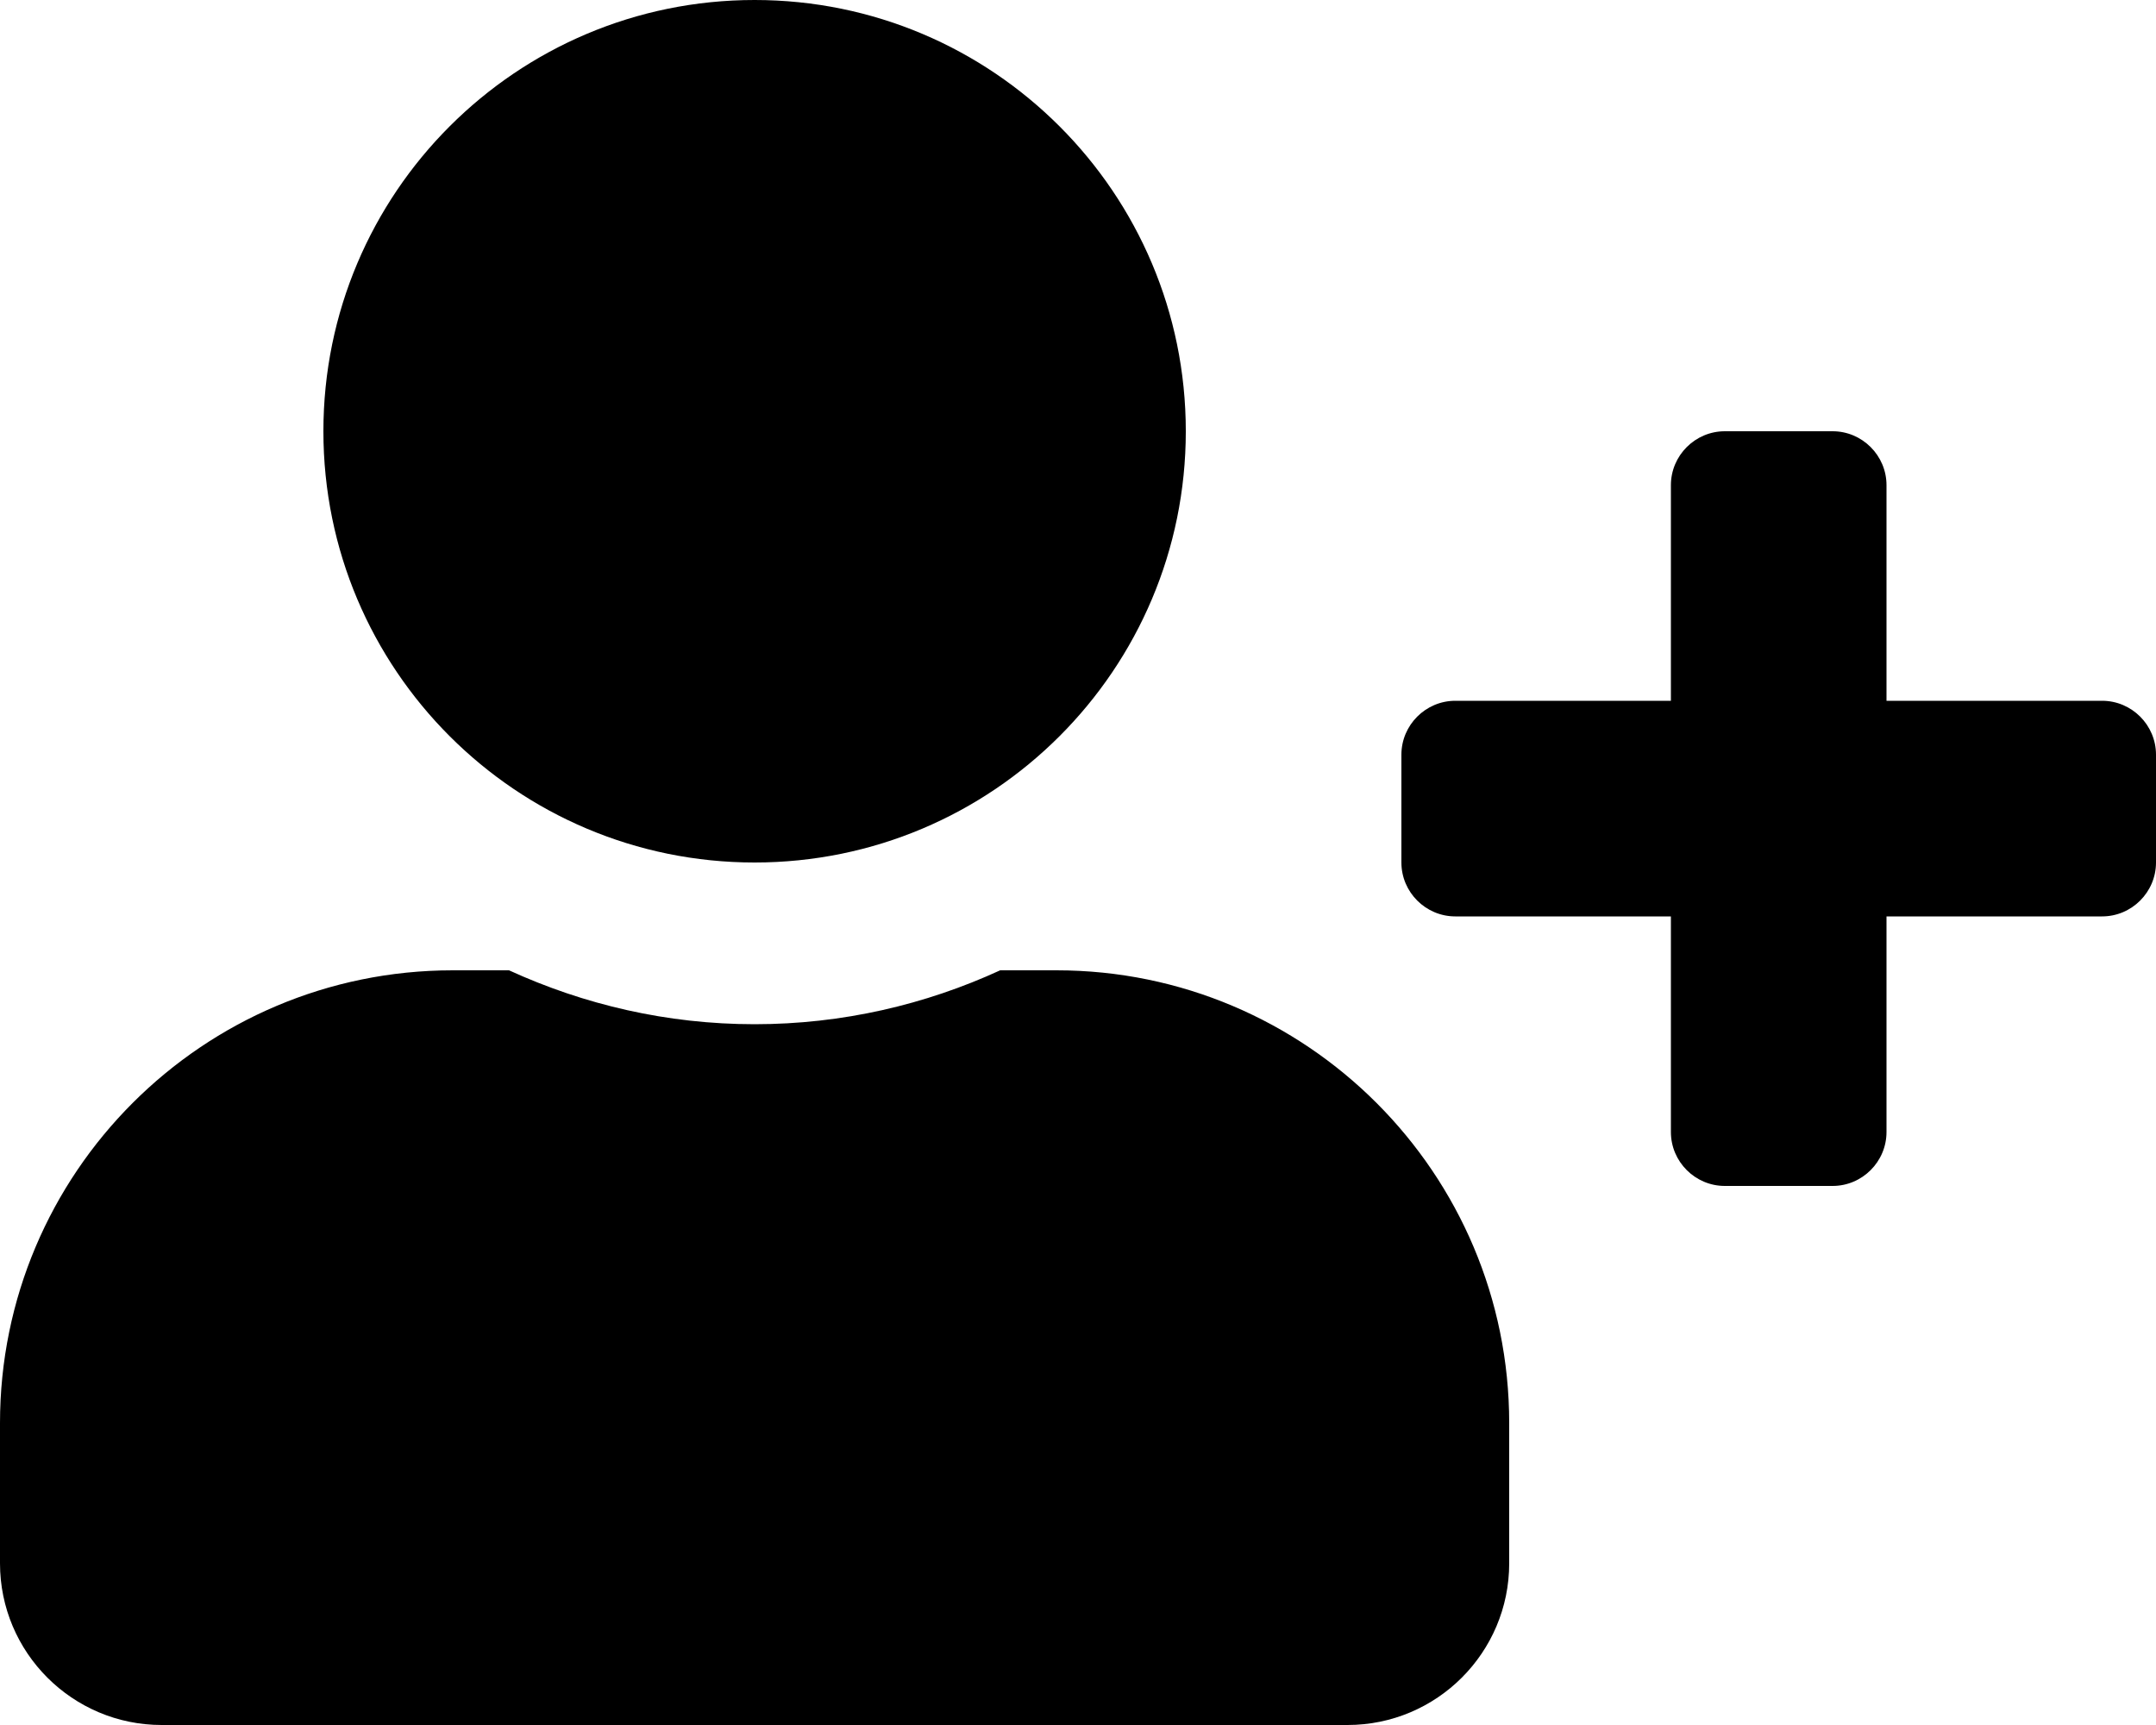
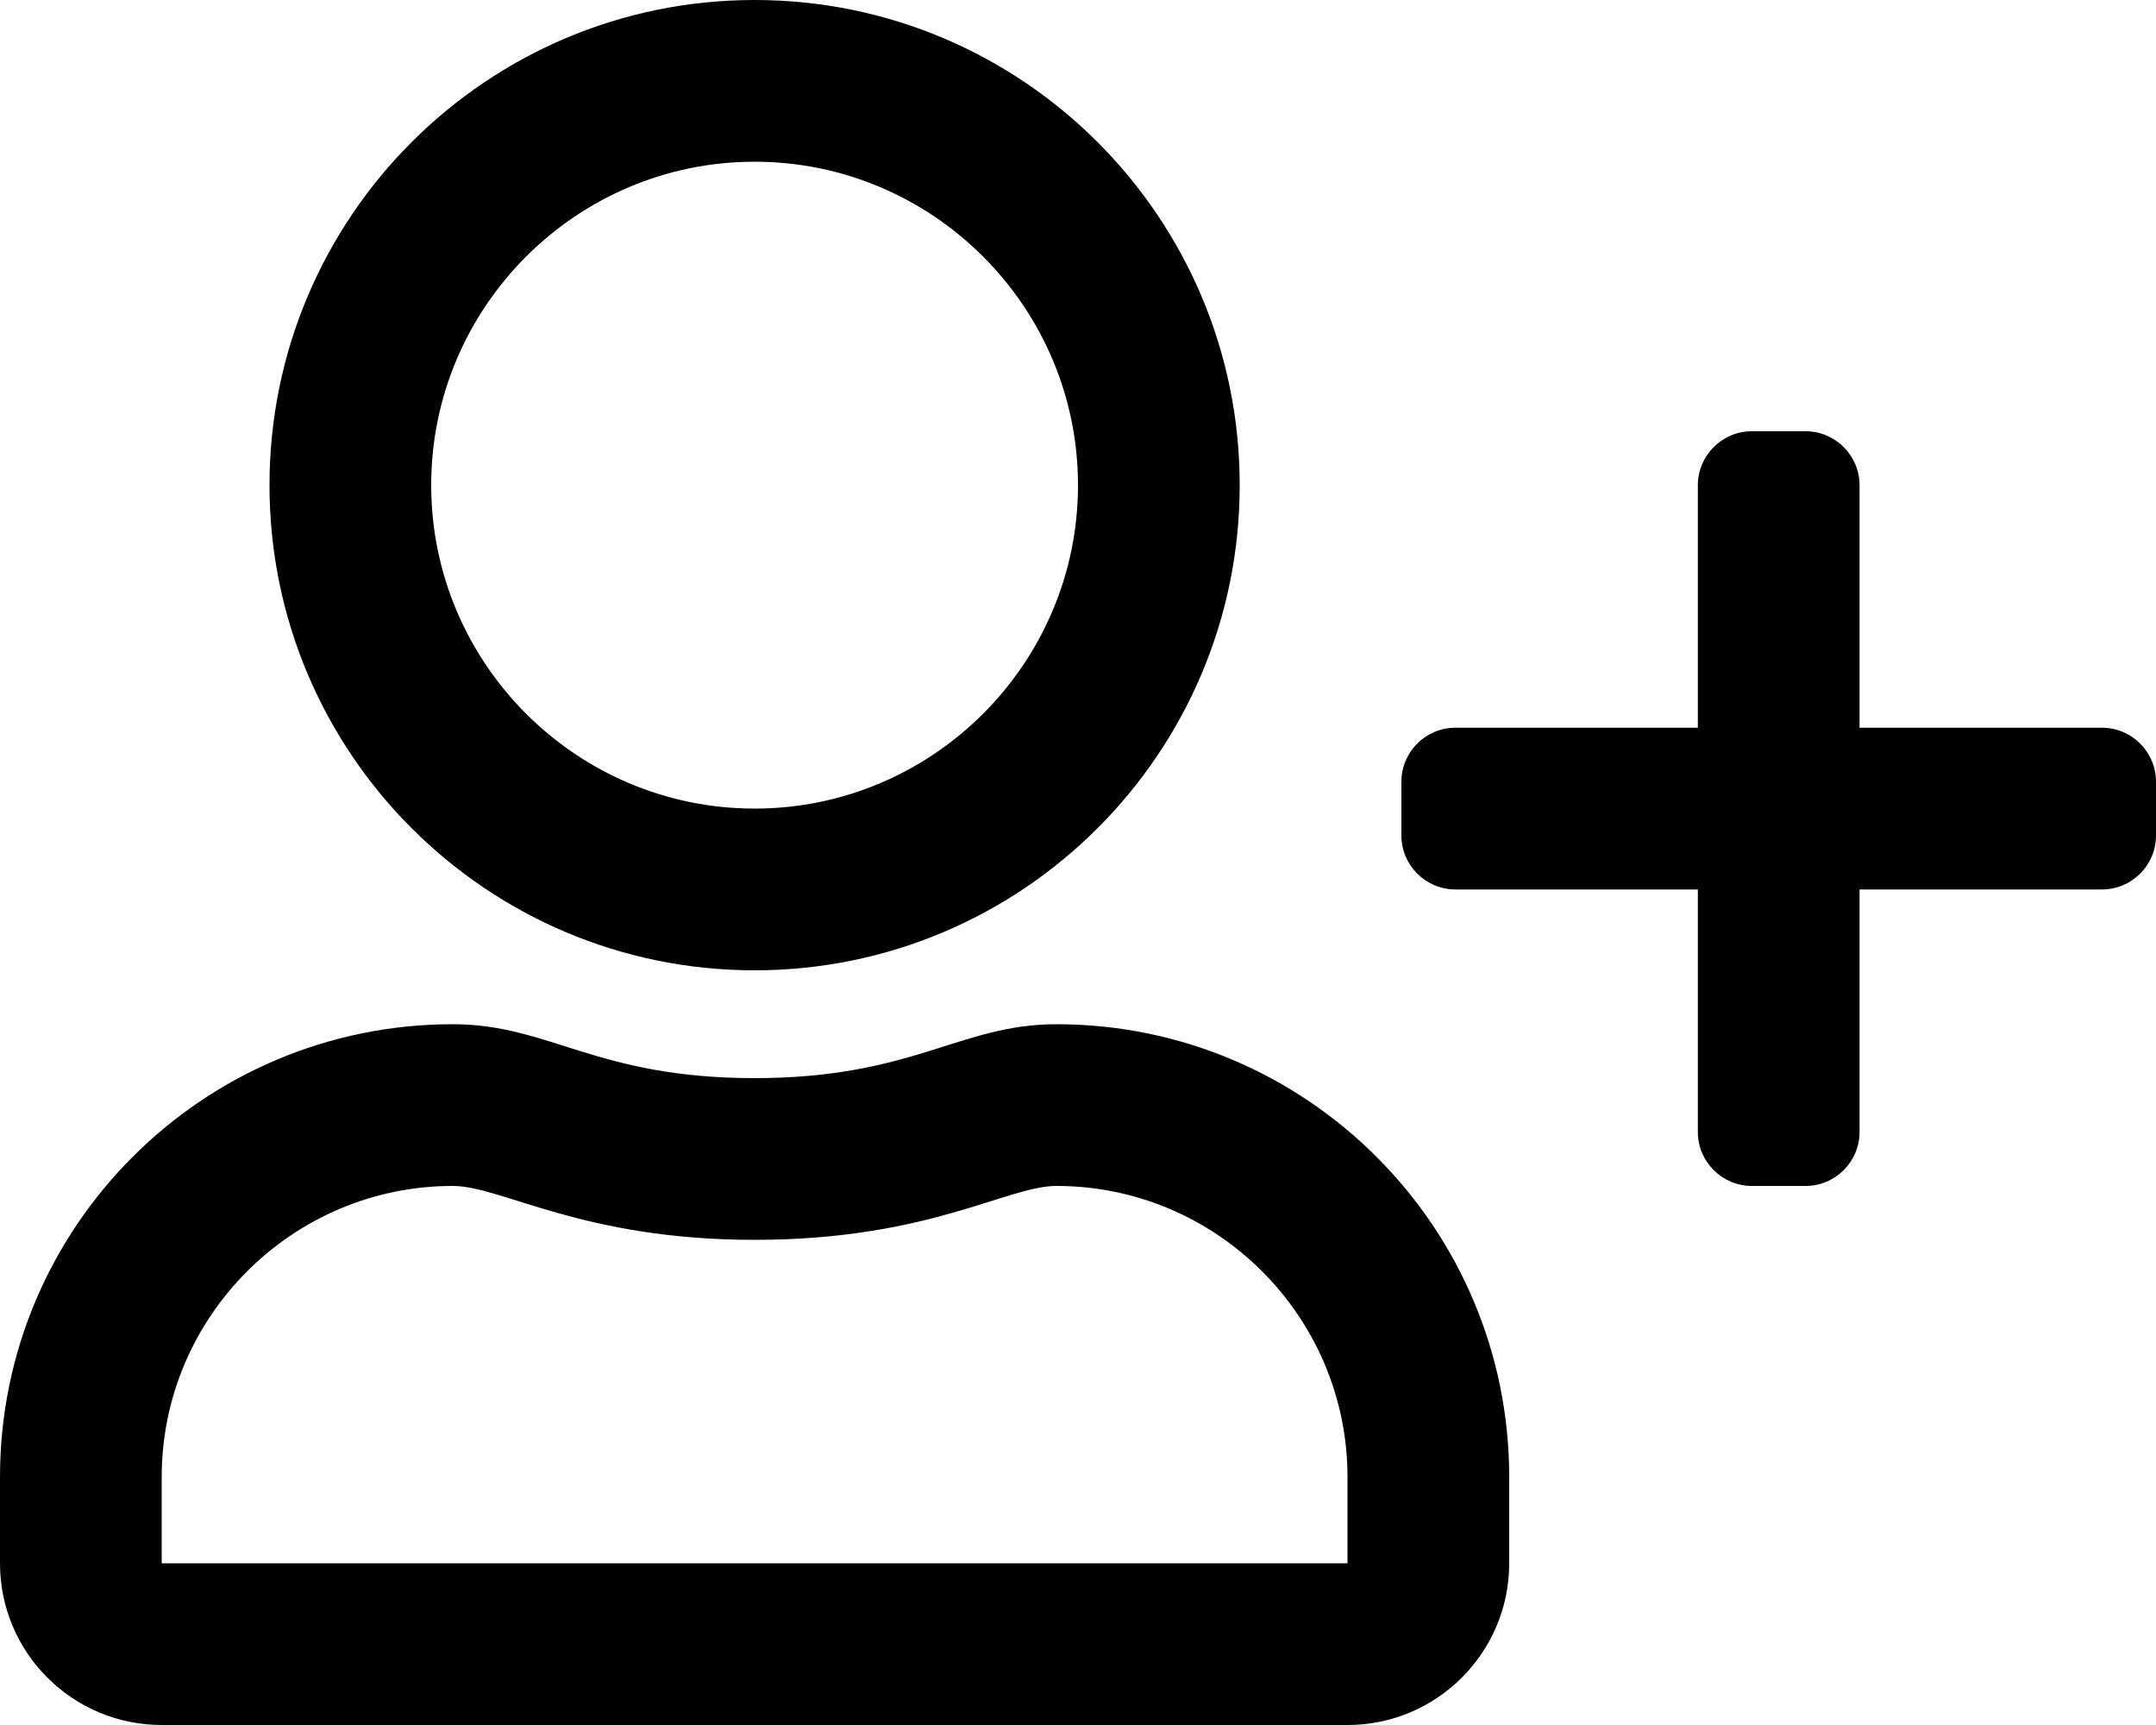
<svg xmlns="http://www.w3.org/2000/svg" viewBox="0 0 640 512">
-   <path d="M624 208h-64v-64c0-8.8-7.2-16-16-16h-32c-8.8 0-16 7.2-16 16v64h-64c-8.8 0-16 7.2-16 16v32c0 8.8 7.2 16 16 16h64v64c0 8.8 7.2 16 16 16h32c8.8 0 16-7.2 16-16v-64h64c8.8 0 16-7.2 16-16v-32c0-8.8-7.2-16-16-16zm-400 48c70.7 0 128-57.3 128-128S294.7 0 224 0 96 57.3 96 128s57.3 128 128 128zm89.6 32h-16.7c-22.2 10.2-46.9 16-72.9 16s-50.6-5.8-72.9-16h-16.7C60.2 288 0 348.2 0 422.4V464c0 26.5 21.5 48 48 48h352c26.5 0 48-21.5 48-48v-41.6c0-74.2-60.2-134.4-134.4-134.4z" />
+   <path d="M224 288c79.5 0 144-64.5 144-144S303.5 0 224 0 80 64.5 80 144s64.5 144 144 144zm0-240c52.9 0 96 43.1 96 96s-43.1 96-96 96-96-43.1-96-96 43.1-96 96-96zm89.6 256c-28.7 0-42.5 16-89.6 16-47.1 0-60.8-16-89.6-16C60.2 304 0 364.2 0 438.4V464c0 26.5 21.5 48 48 48h352c26.5 0 48-21.5 48-48v-25.6c0-74.2-60.2-134.4-134.4-134.4zM400 464H48v-25.6c0-47.6 38.8-86.4 86.4-86.4 14.6 0 38.3 16 89.6 16 51.7 0 74.9-16 89.6-16 47.6 0 86.4 38.8 86.4 86.4V464zm224-248h-72v-72c0-8.8-7.2-16-16-16h-16c-8.8 0-16 7.2-16 16v72h-72c-8.8 0-16 7.2-16 16v16c0 8.8 7.2 16 16 16h72v72c0 8.8 7.2 16 16 16h16c8.8 0 16-7.2 16-16v-72h72c8.8 0 16-7.2 16-16v-16c0-8.8-7.2-16-16-16z" />
</svg>
